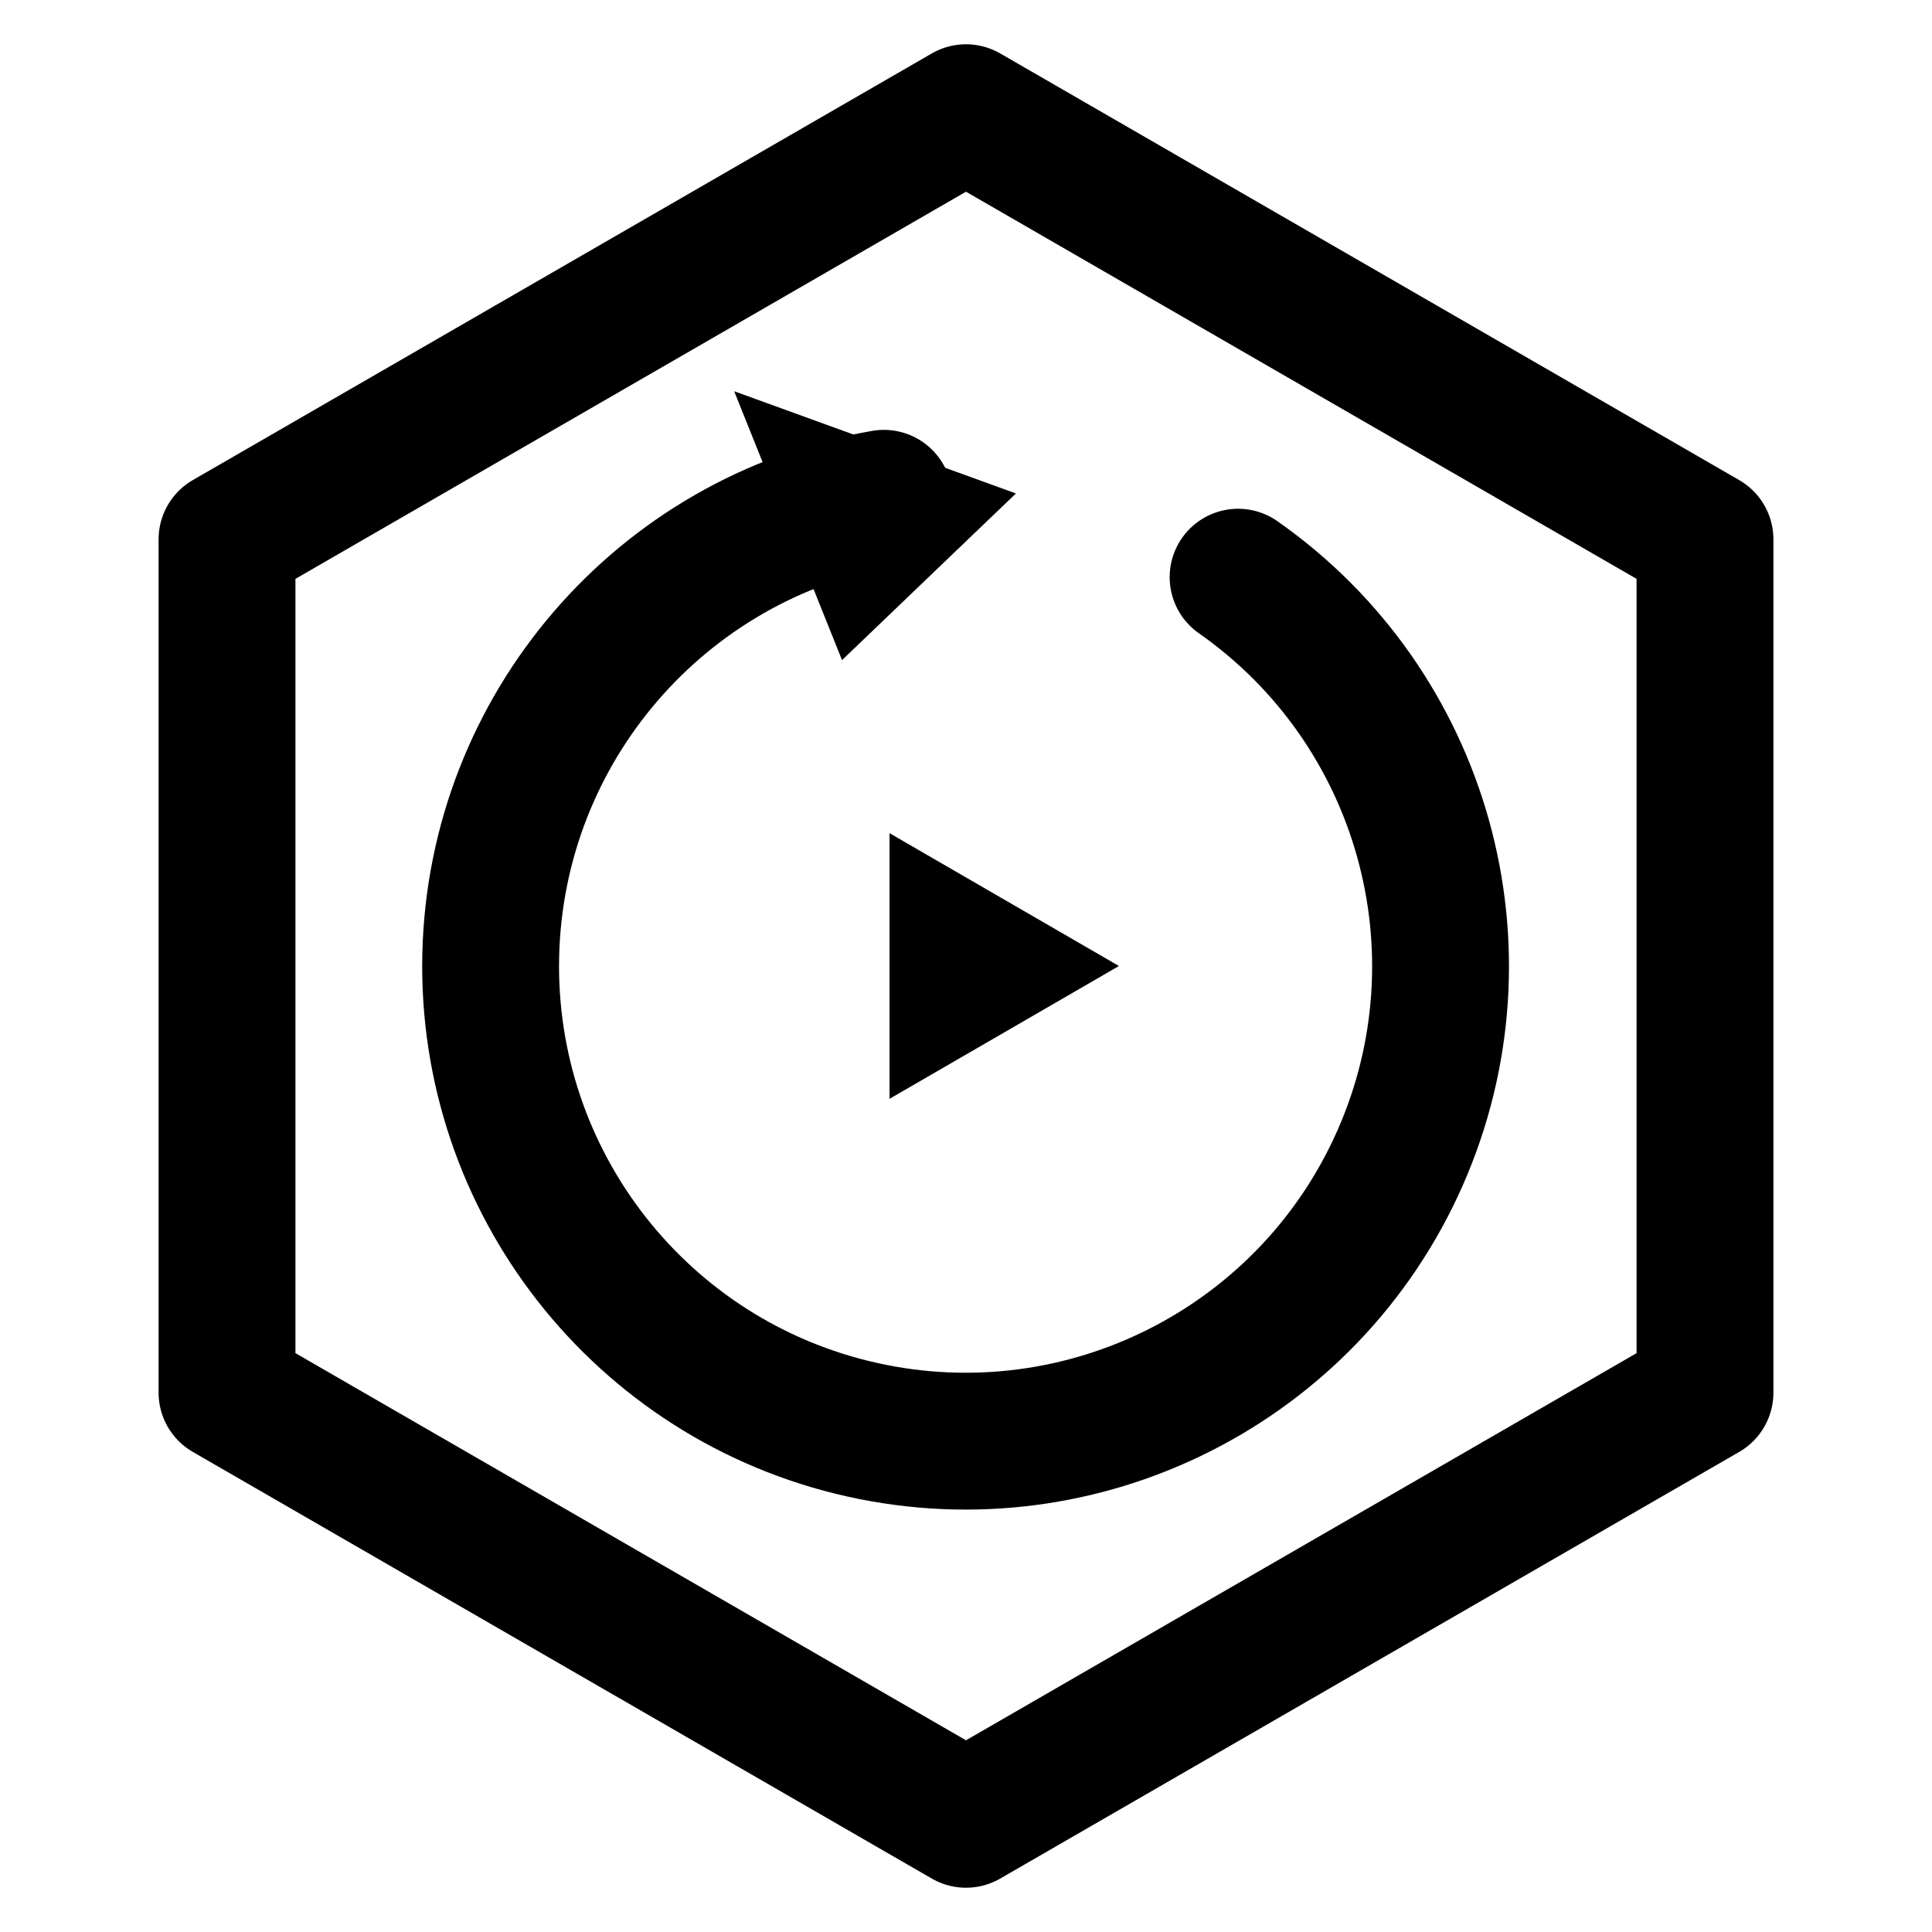
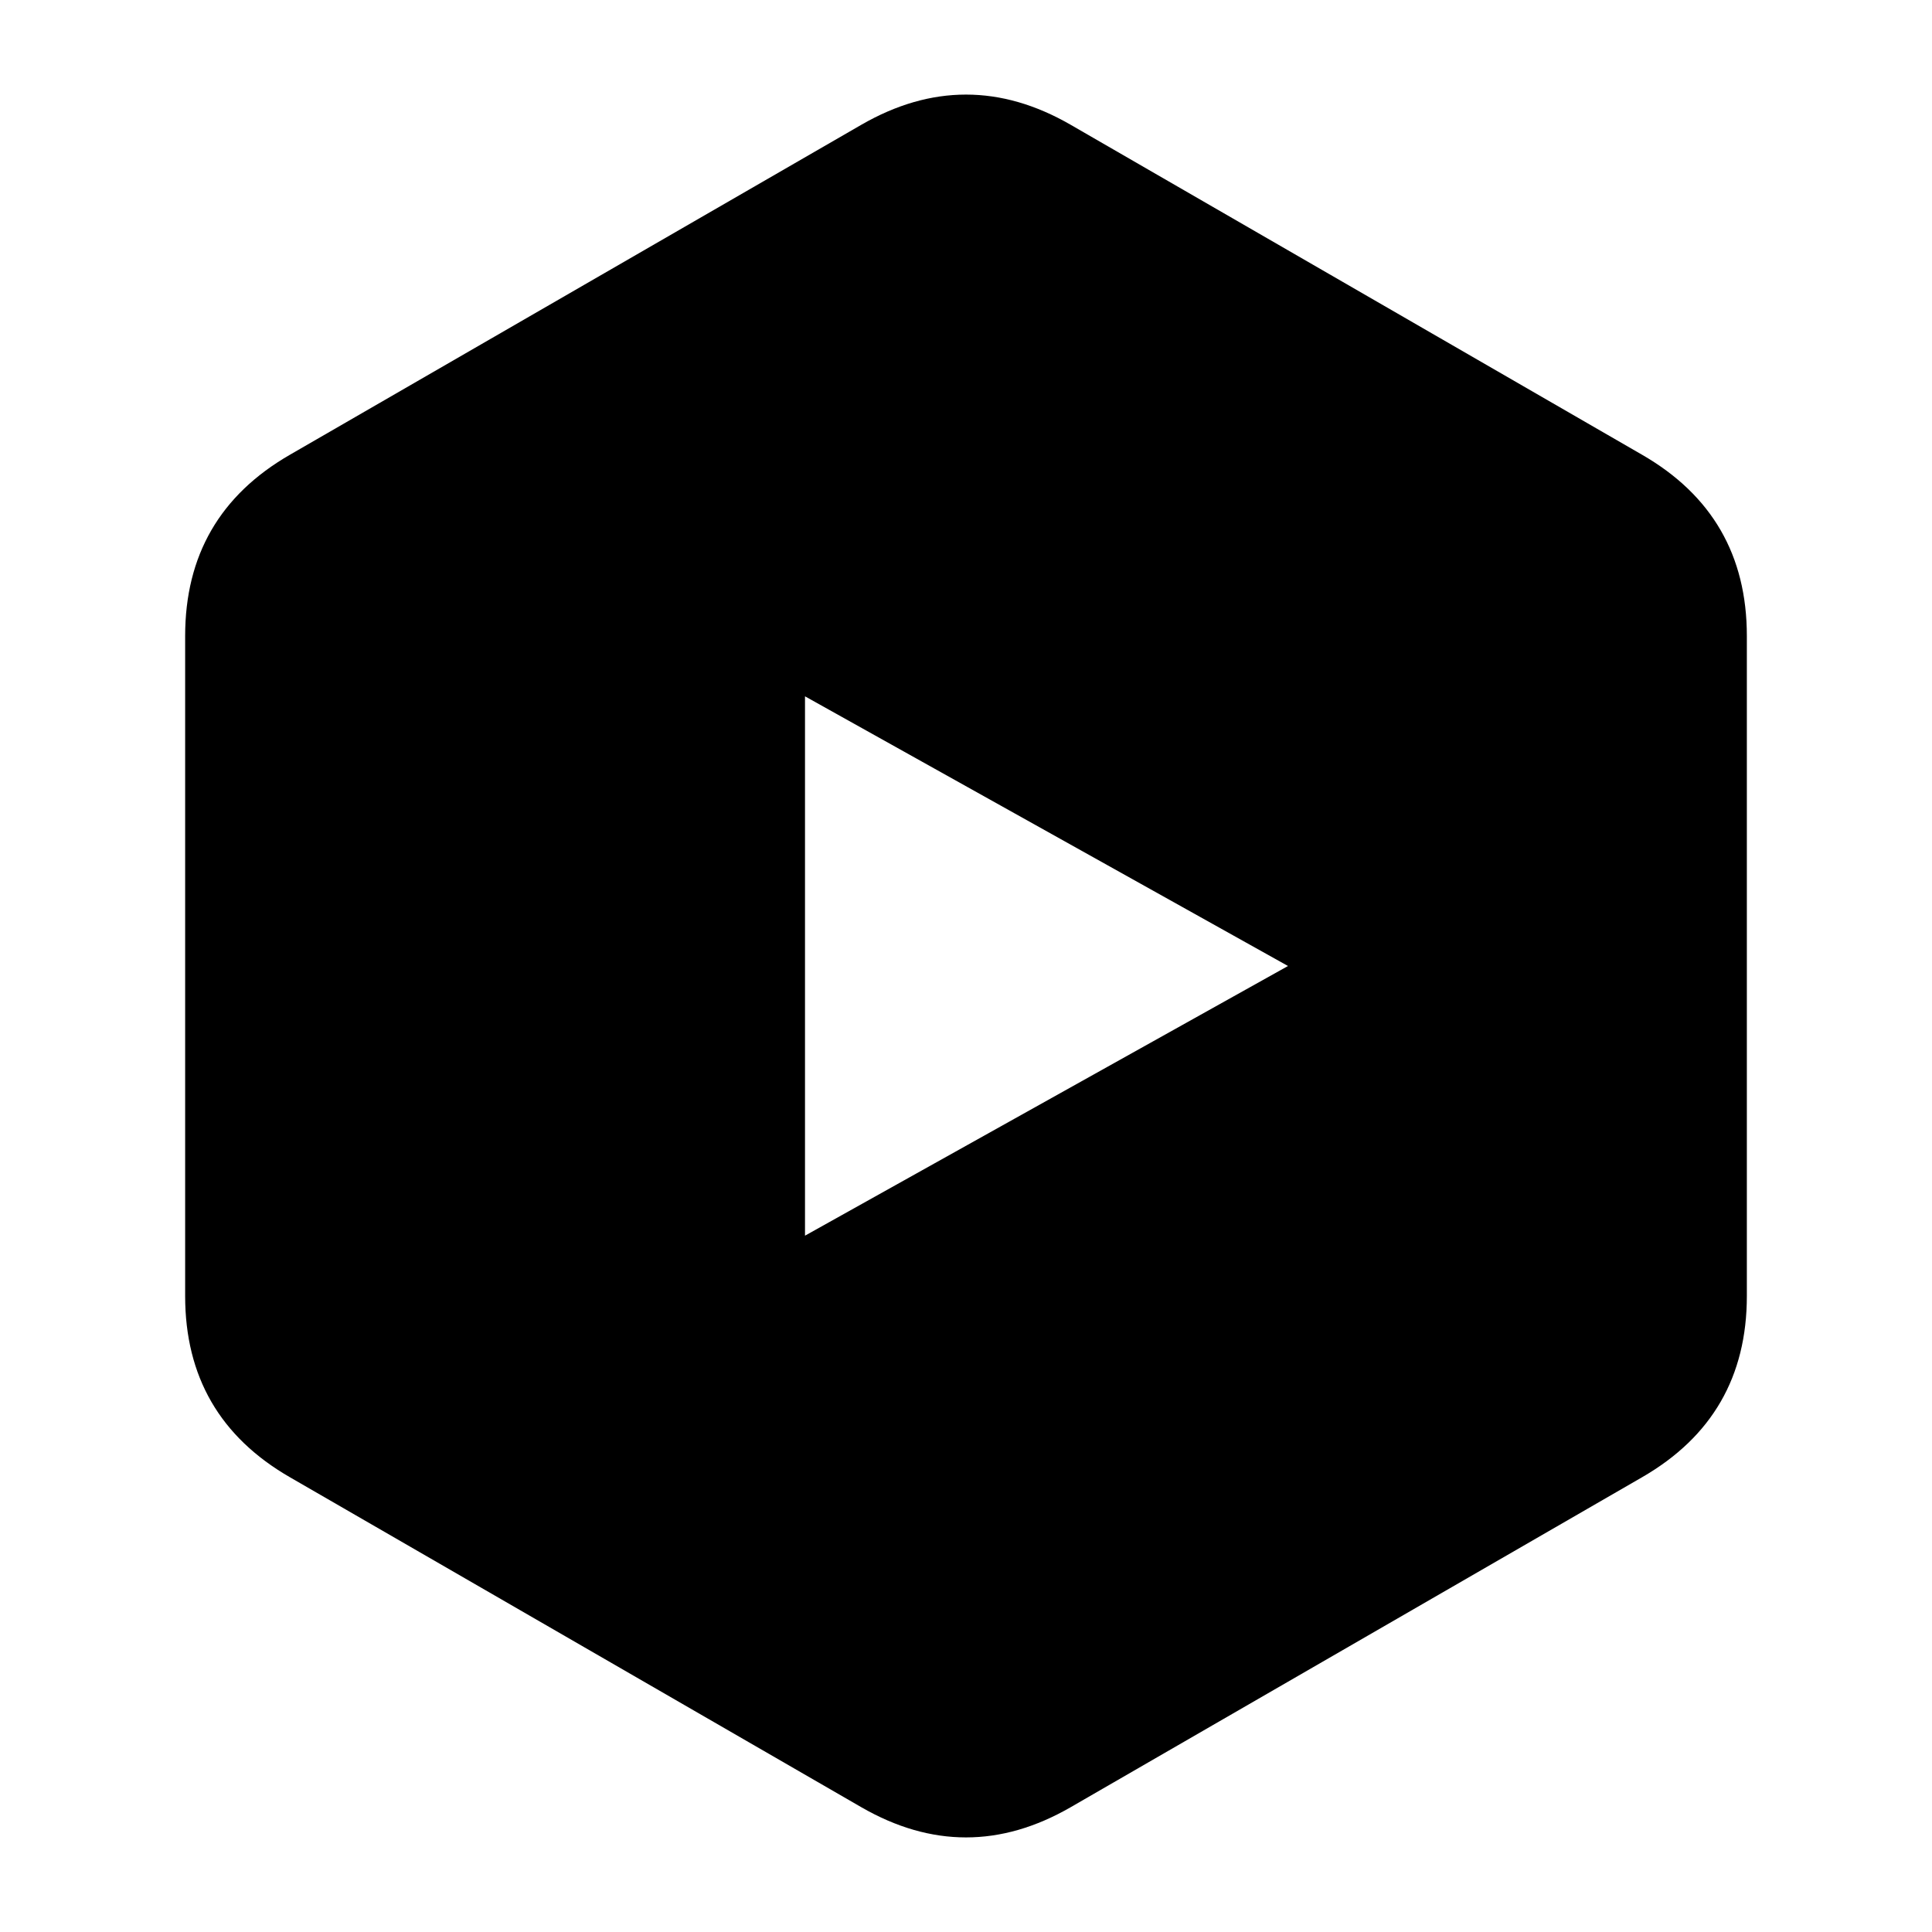
- <svg xmlns="http://www.w3.org/2000/svg" viewBox="0 0 24 24" fill="none" stroke="currentColor" stroke-width="1.7" stroke-linejoin="round" stroke-linecap="round" role="img" aria-label="Cursor Action">
-   <path d="M12 1.4L2.82 6.7L2.82 17.3L12 22.6L21.18 17.3L21.18 6.7Z" />
-   <path d="M15.38 7.17A5.9 5.9 0 1 1 10.98 6.19" />
-   <path d="M12.62 6.13L10.46 8.2L9.12 4.86Z" fill="currentColor" stroke="none" />
-   <path d="M13.9 12L11.05 10.35L11.05 13.65Z" fill="currentColor" stroke="none" />
+ <svg xmlns="http://www.w3.org/2000/svg" viewBox="0 0 24 24" fill="currentColor" fill-rule="evenodd" role="img">
+   <path d="M10.7 1.55Q12 0.8 13.3 1.55L20.4 5.65Q21.7 6.4 21.7 7.9L21.7 16.1Q21.7 17.6 20.4 18.35L13.3 22.45Q12 23.2 10.7 22.45L3.6 18.35Q2.3 17.6 2.3 16.1L2.3 7.9Q2.3 6.4 3.6 5.65ZM10 8.65L16 12L10 15.35Z" />
</svg>
